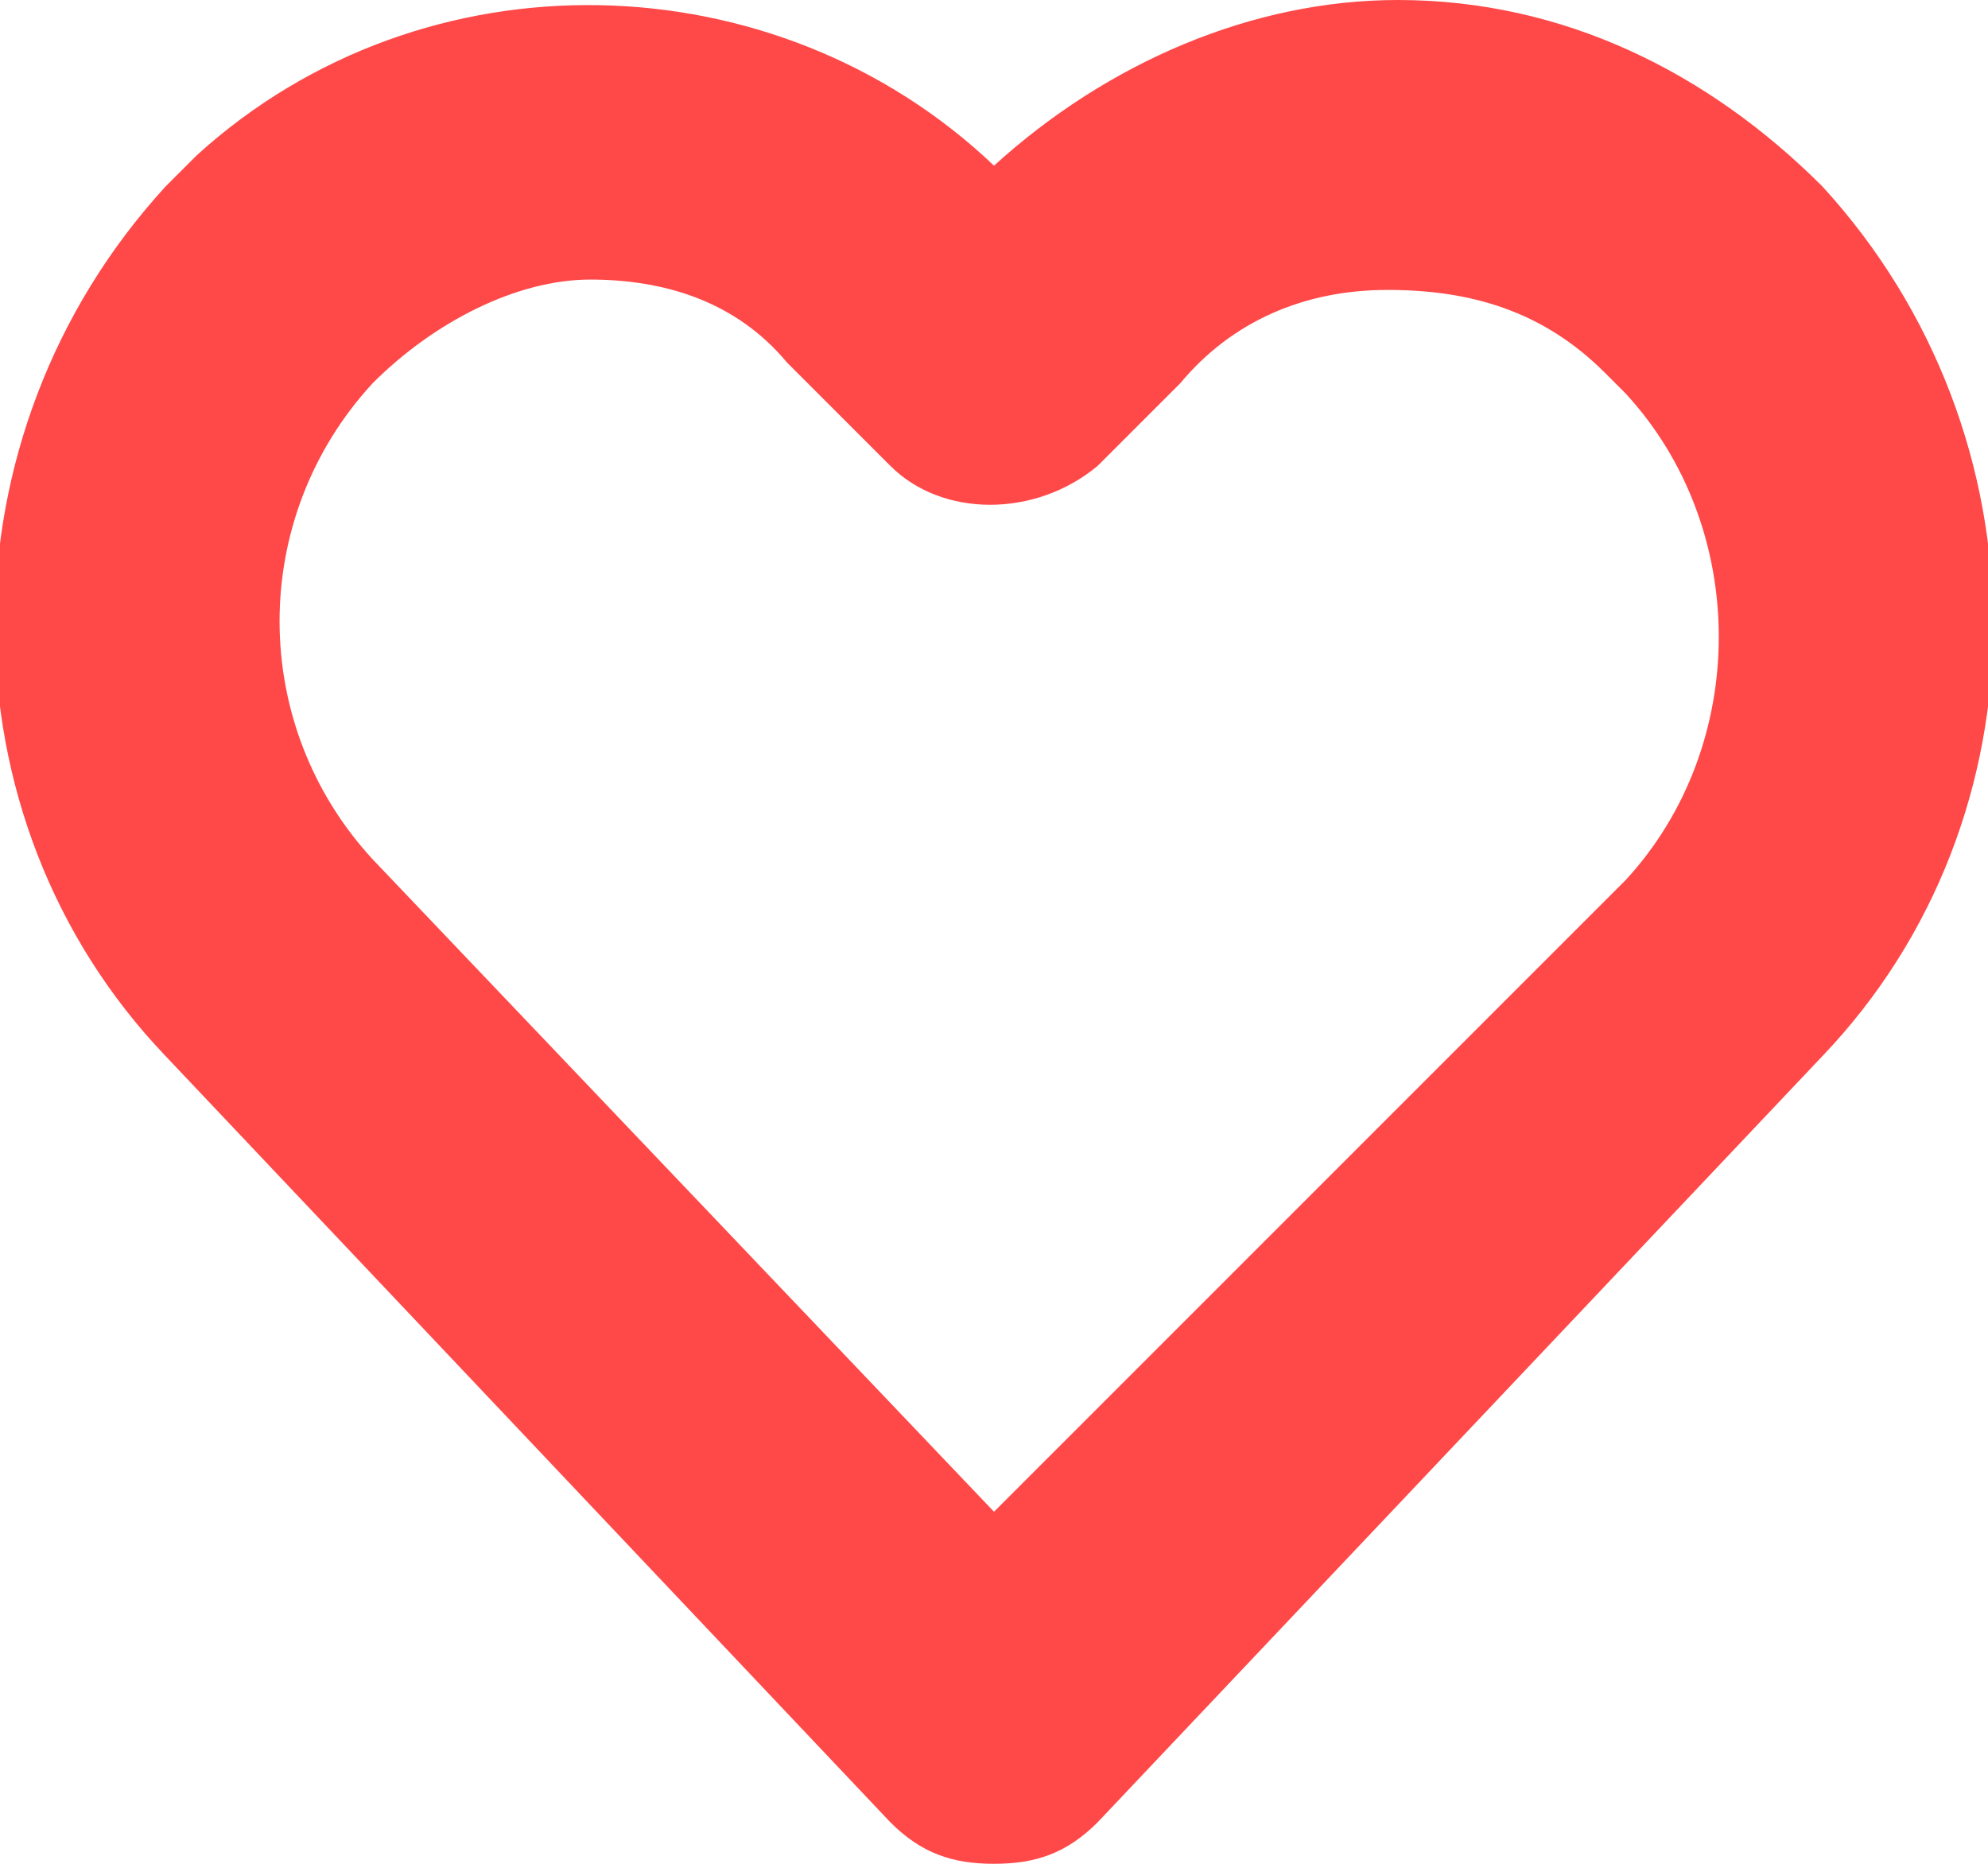
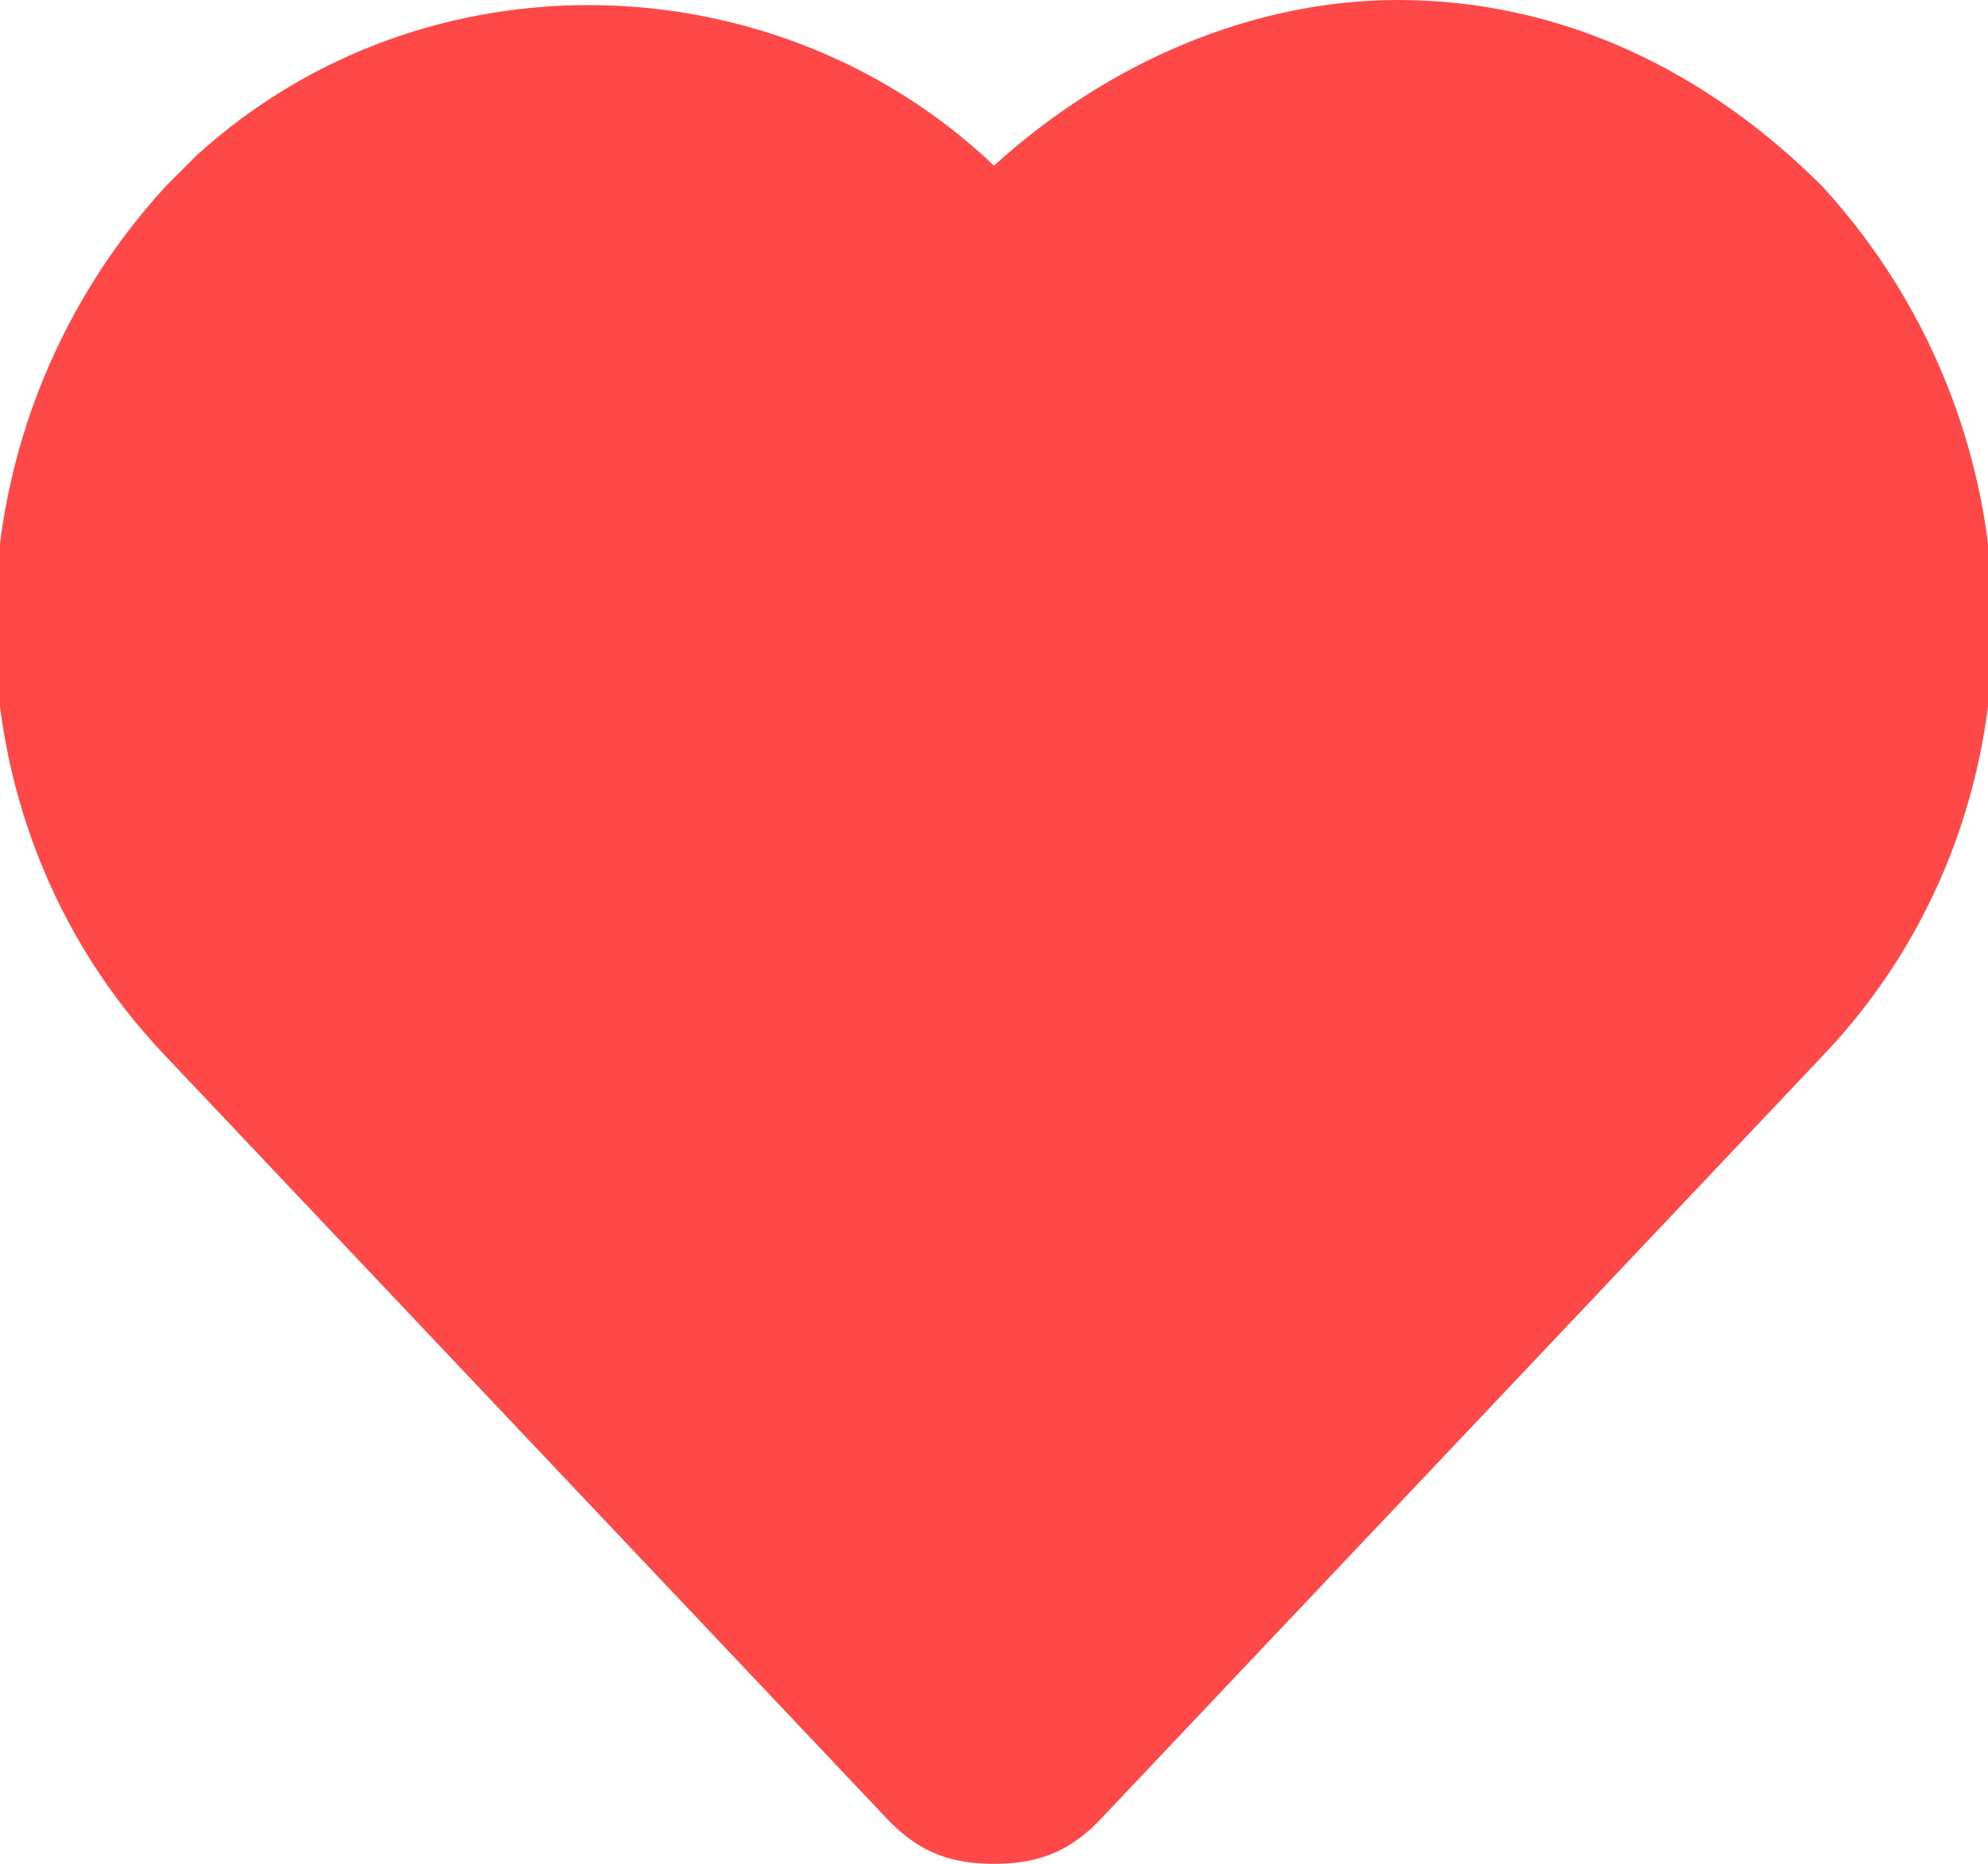
<svg xmlns="http://www.w3.org/2000/svg" version="1.1" id="Capa_1" x="0px" y="0px" viewBox="0 0 19.2 18" style="enable-background:new 0 0 19.2 18;" xml:space="preserve">
  <style type="text/css">
	.st0{fill:#FF4848;}
</style>
-   <path class="st0" d="M17.6,1.8L17.6,1.8C16.5,0.7,15.1,0,13.5,0c-1.4,0-2.8,0.6-3.9,1.6c-2.1-2-5.5-2.1-7.7-0.1  C1.8,1.6,1.7,1.7,1.6,1.8c-2.2,2.4-2.2,6.1,0,8.4l7,7.4c0.3,0.3,0.6,0.4,1,0.4c0.4,0,0.7-0.1,1-0.4l7-7.4  C19.8,7.9,19.8,4.2,17.6,1.8z M9.6,14.6l-6-6.3C2.4,7,2.4,5,3.6,3.7C4.2,3.1,5,2.7,5.7,2.7c0.7,0,1.4,0.2,1.9,0.8  c0.1,0.1,0.1,0.1,0.2,0.2l0.8,0.8c0.5,0.5,1.4,0.5,2,0l0.8-0.8c0.5-0.6,1.2-0.9,2-0.9c0.8,0,1.5,0.2,2.1,0.8  c0.1,0.1,0.1,0.1,0.2,0.2c1.2,1.3,1.2,3.4,0,4.7v0L9.6,14.6z" />
+   <path class="st0" d="M17.6,1.8L17.6,1.8C16.5,0.7,15.1,0,13.5,0c-1.4,0-2.8,0.6-3.9,1.6c-2.1-2-5.5-2.1-7.7-0.1  C1.8,1.6,1.7,1.7,1.6,1.8c-2.2,2.4-2.2,6.1,0,8.4l7,7.4c0.3,0.3,0.6,0.4,1,0.4s0.7-0.1,1-0.4l7-7.4C19.8,7.9,19.8,4.2,17.6,1.8z" />
</svg>
